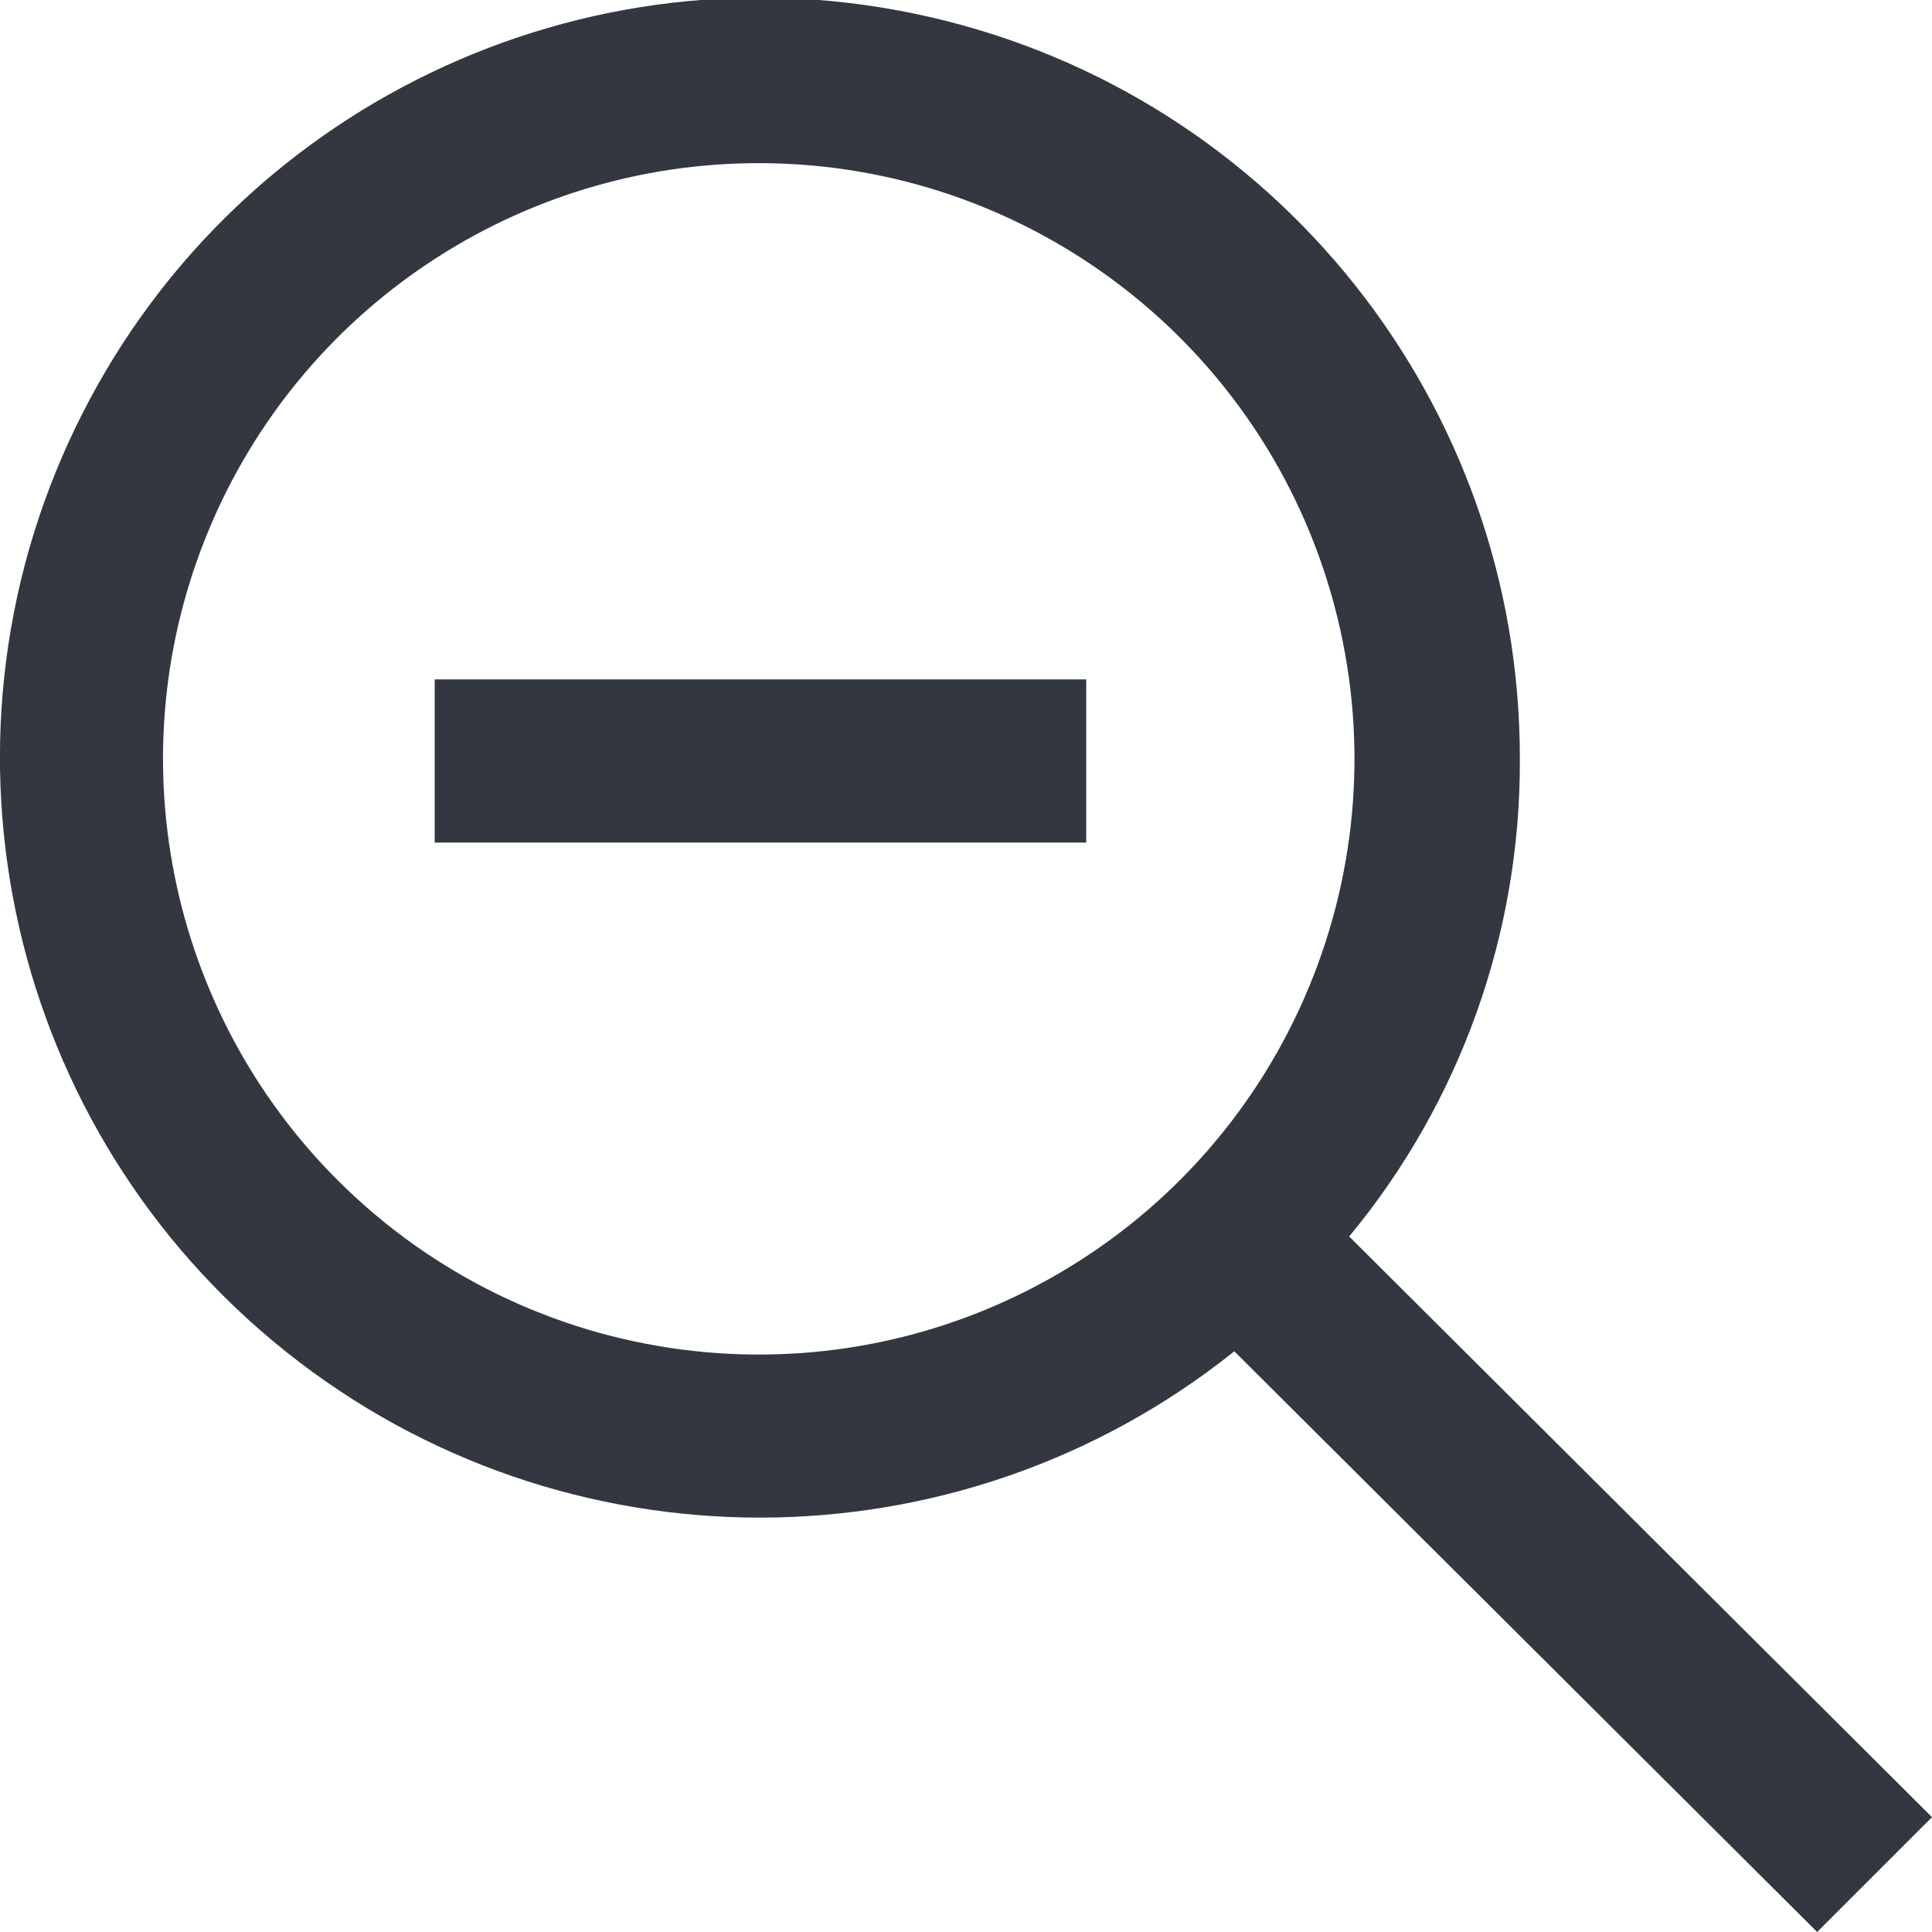
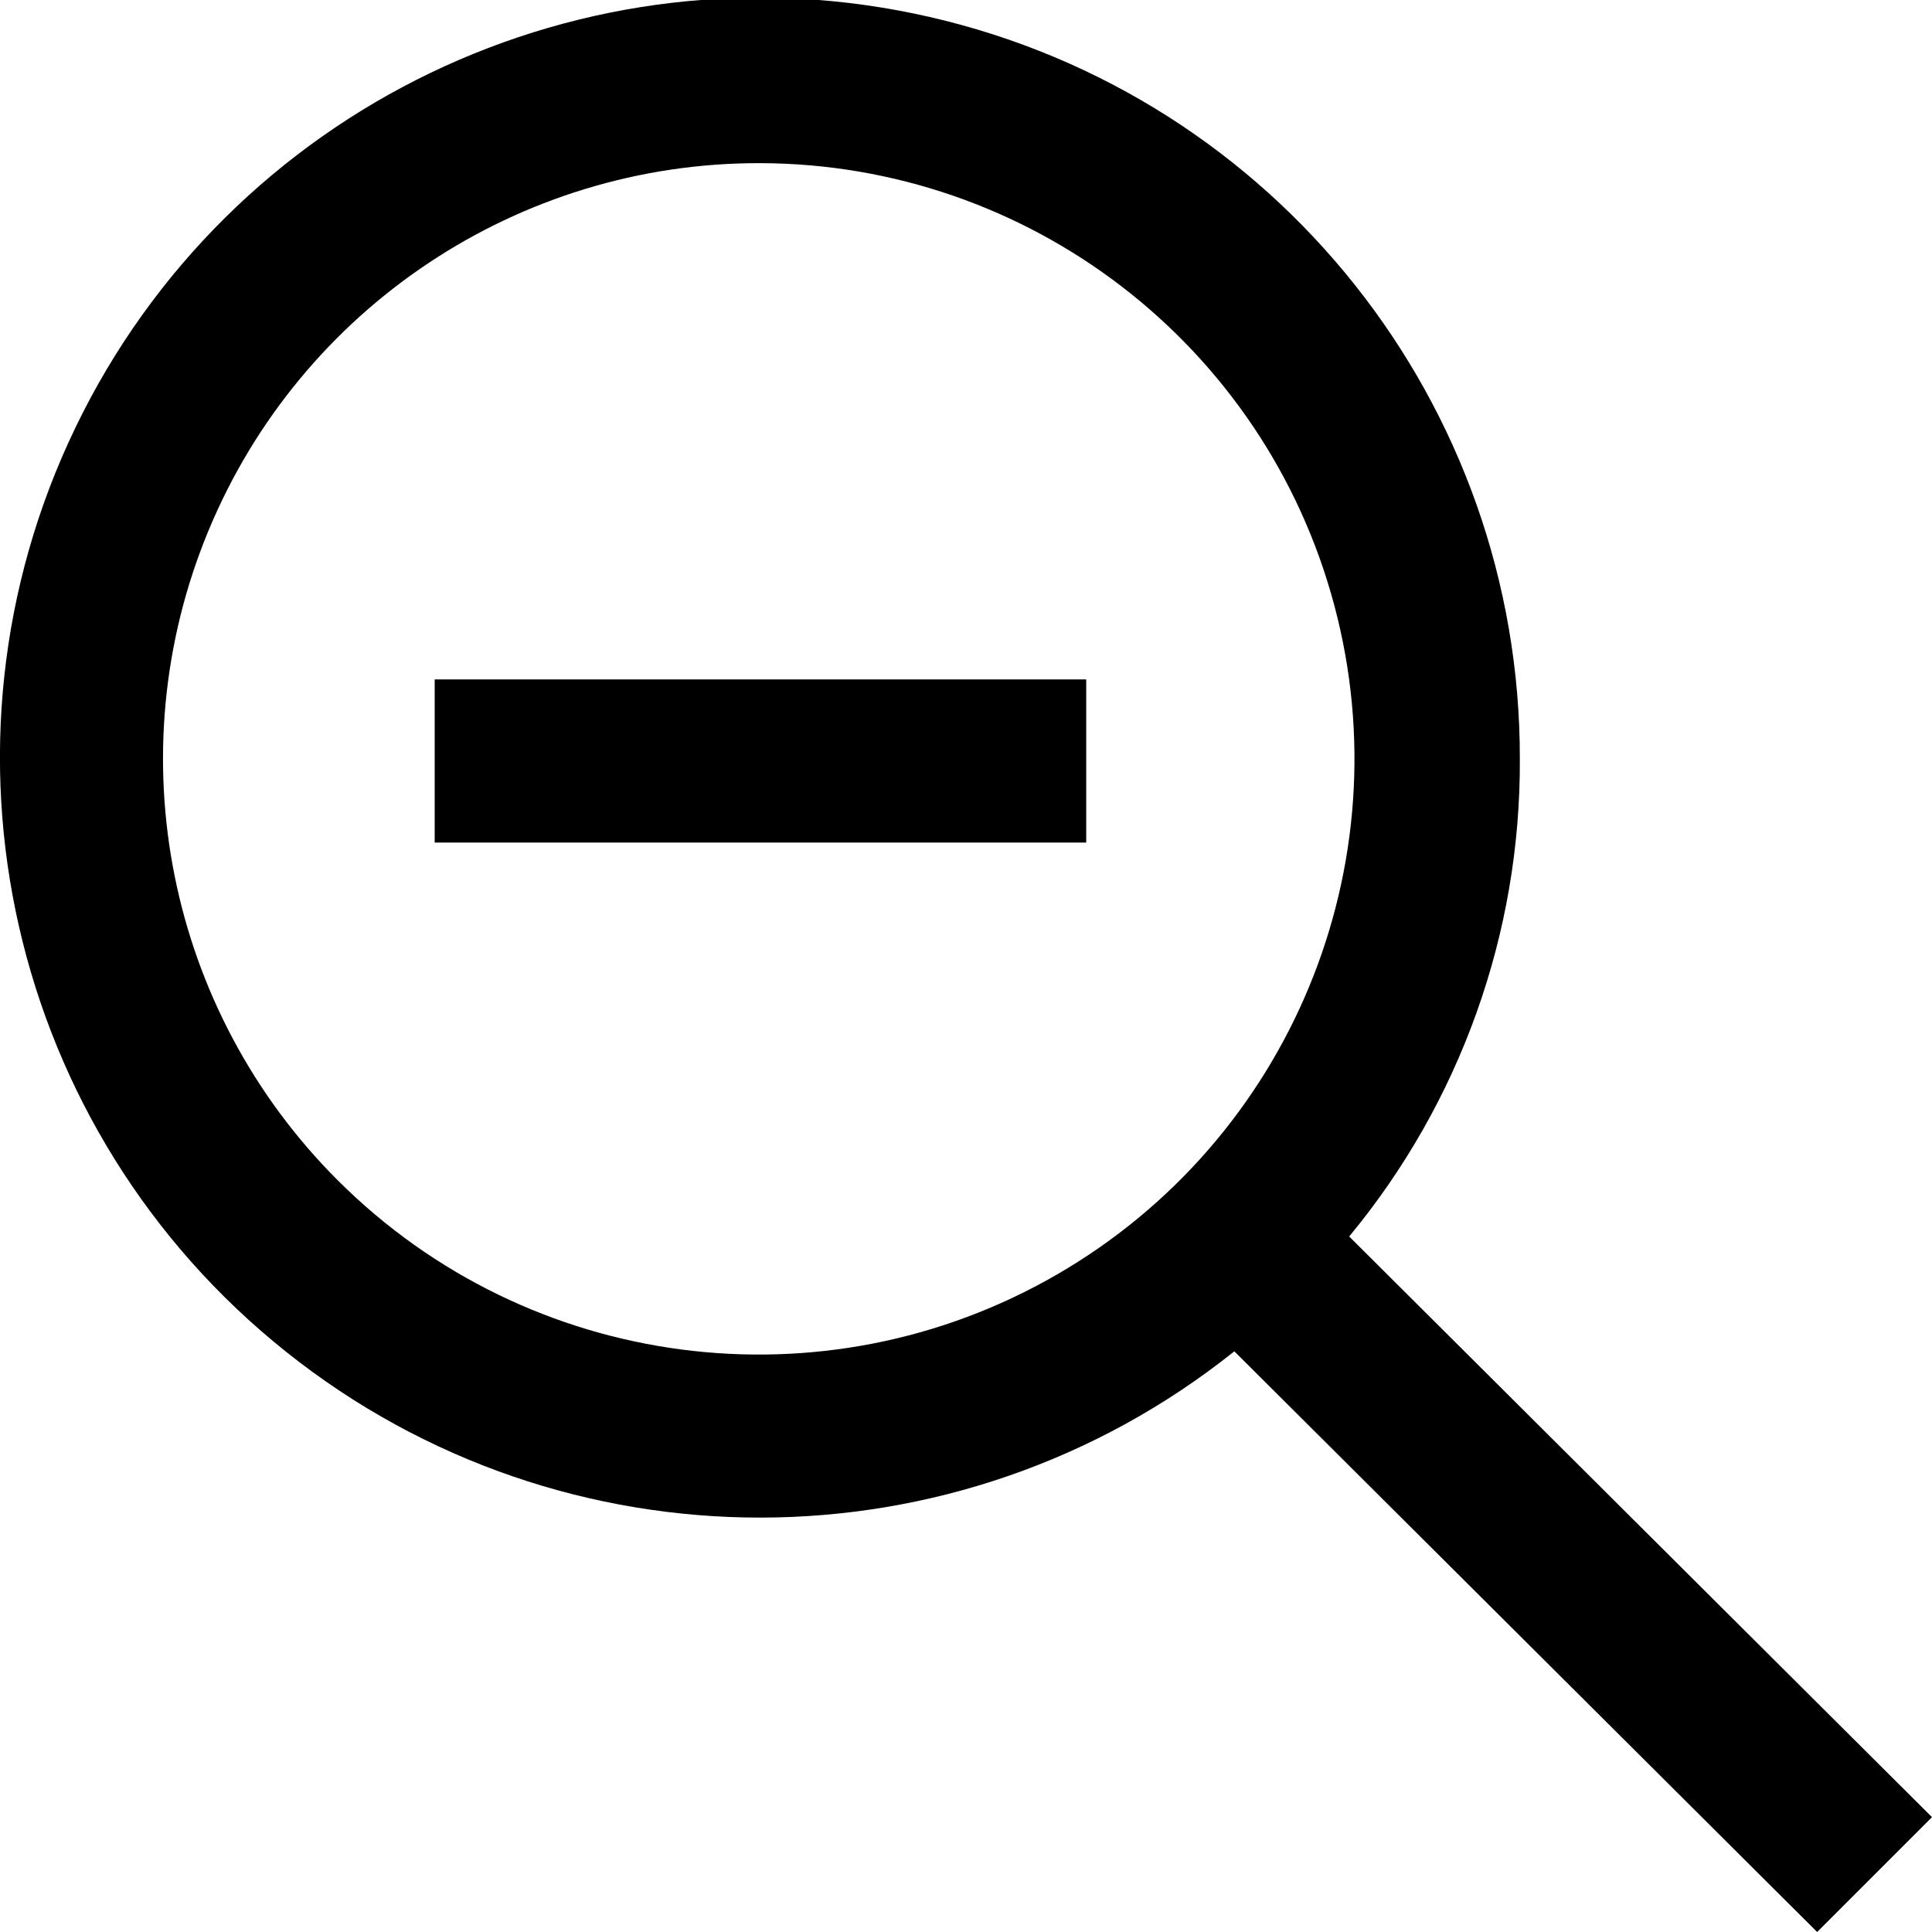
<svg xmlns="http://www.w3.org/2000/svg" viewBox="0 0 18 18">
-   <defs>
-     <style>.a{fill:#333740;}</style>
-   </defs>
  <rect class="a" x="4.05" y="6.33" width="6.07" height="1.52" />
  <path class="a" d="M12.57,11.52a6.92,6.92,0,0,0,1.59-4.45,7.08,7.08,0,1,0-2.66,5.52L16.93,18,18,16.93ZM3.15,11A5.55,5.55,0,0,1,7.08,1.52,5.55,5.55,0,1,1,3.15,11Z" />
</svg>
